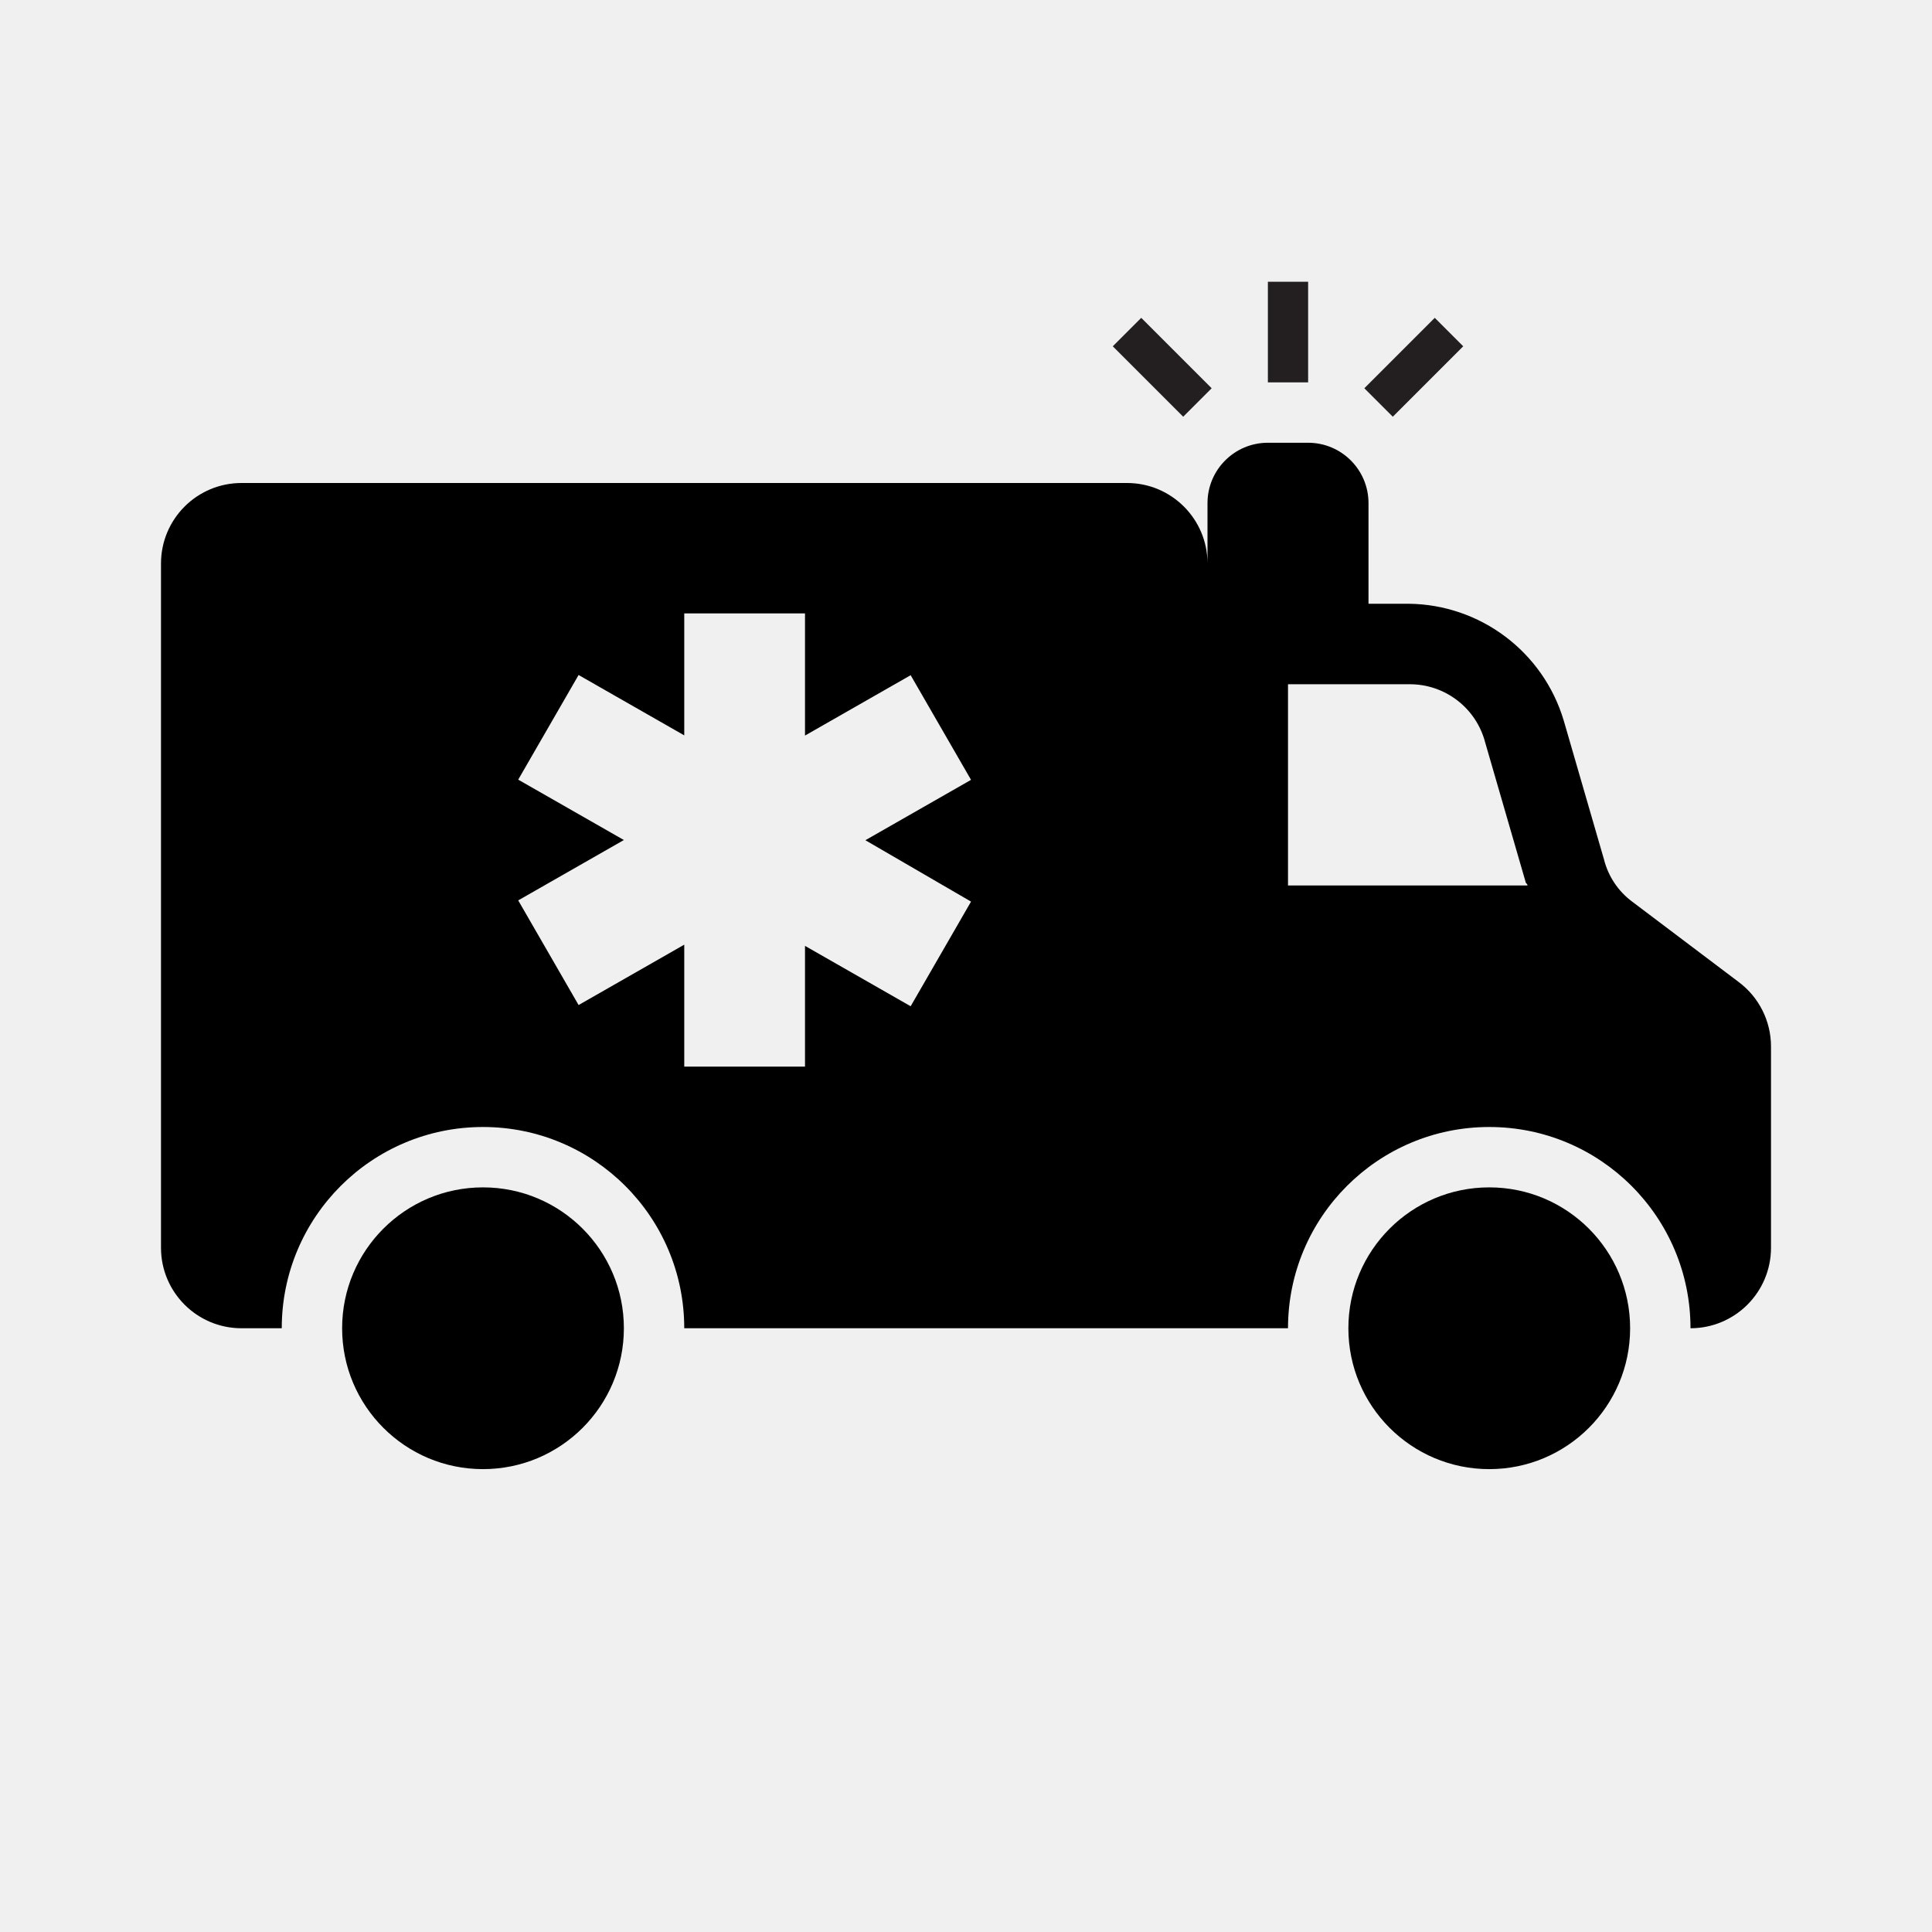
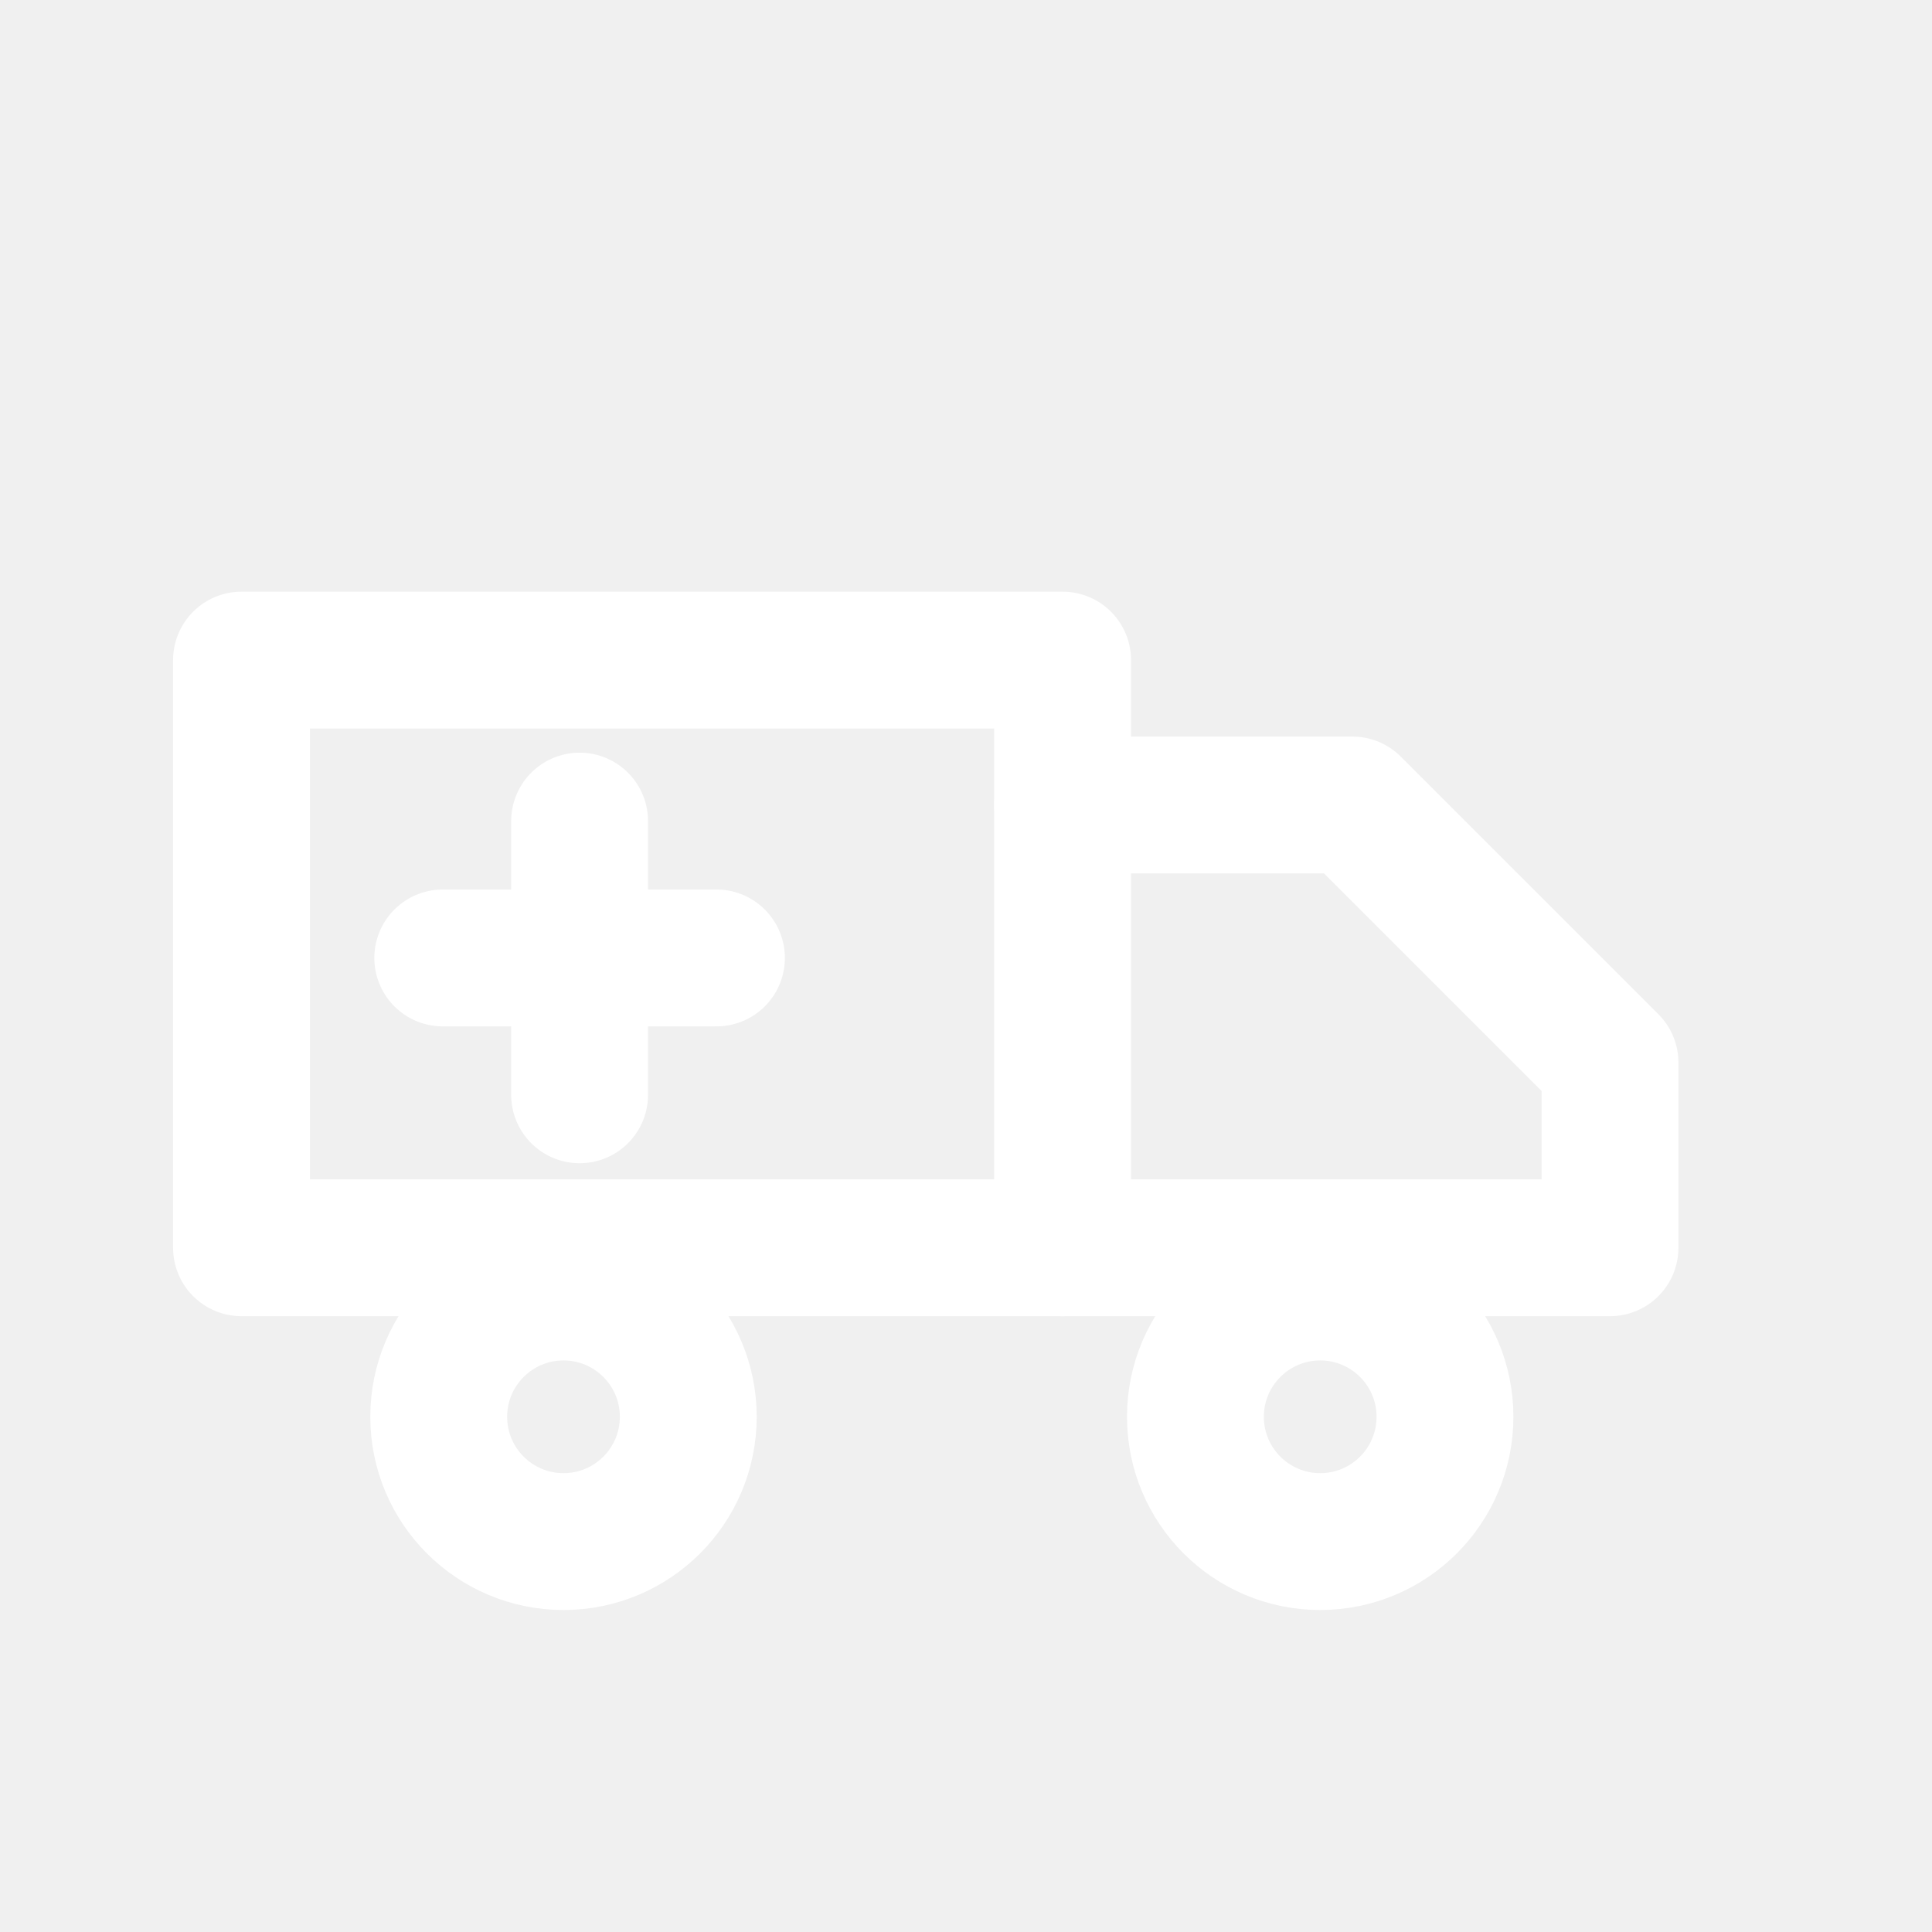
- <svg xmlns="http://www.w3.org/2000/svg" fill="currentColor" viewBox="0 0 96 96" id="Icons_Ambulance" overflow="hidden">
-   <defs />
-   <path d="M31 66C31 69.866 27.866 73 24 73 20.134 73 17 69.866 17 66 17 62.134 20.134 59 24 59 27.866 59 31 62.134 31 66Z" />
-   <path d="M81 66C81 69.866 77.866 73 74 73 70.134 73 67 69.866 67 66 67 62.134 70.134 59 74 59 77.866 59 81 62.134 81 66Z" />
-   <path d="M86.4 48.8 81.1 44.8C80.405 44.283 79.91 43.541 79.7 42.7L77.7 35.8C76.68 32.389 73.56 30.039 70 30L68 30 68 25C68 23.343 66.657 22 65 22L63 22C61.343 22 60 23.343 60 25L60 30 60 30 60 28C60 25.791 58.209 24 56 24L12 24C9.791 24 8 25.791 8 28L8 62C8 64.209 9.791 66 12 66L14 66C14 60.477 18.477 56 24 56 29.523 56 34 60.477 34 66L64 66C64 60.477 68.477 56 74 56 79.523 56 84 60.477 84 66 86.209 66 88 64.209 88 62L88 52C88 50.741 87.407 49.555 86.4 48.8ZM48.25 44.8 45.25 50 40 47 40 53 34 53 34 46.94 28.75 49.94 25.75 44.74 31 41.74 25.75 38.74 28.75 33.54 34 36.54 34 30.48 40 30.48 40 36.55 45.25 33.55 48.25 38.75 43 41.75ZM64 44 64 34 70 34C71.784 33.975 73.353 35.173 73.8 36.9L75.8 43.8C75.8 43.9 75.9 43.9 75.9 44Z" />
-   <line x1="64" y1="19" x2="64" y2="14" stroke="#231F20" stroke-width="2" stroke-miterlimit="10" />
-   <line x1="68.5" y1="20" x2="72" y2="16.5" stroke="#231F20" stroke-width="2" stroke-miterlimit="10" />
-   <line x1="59.5" y1="20" x2="56" y2="16.5" stroke="#231F20" stroke-width="2" stroke-miterlimit="10" />
+ <svg xmlns="http://www.w3.org/2000/svg" viewBox="0 0 24 24" fill="none" stroke="#fff" stroke-width="1.7" stroke-linecap="round" stroke-linejoin="round">
+   <path d="M3 15.5V8.2h10.2v7.3H3z" />
+   <path d="M13.2 10h3.6L20 13.2v2.3h-6.8" />
+   <circle cx="7" cy="17.6" r="1.55" />
+   <circle cx="16.4" cy="17.6" r="1.55" />
+   <path d="M7.2 10.2v3.4M5.5 11.9h3.4" />
</svg>
